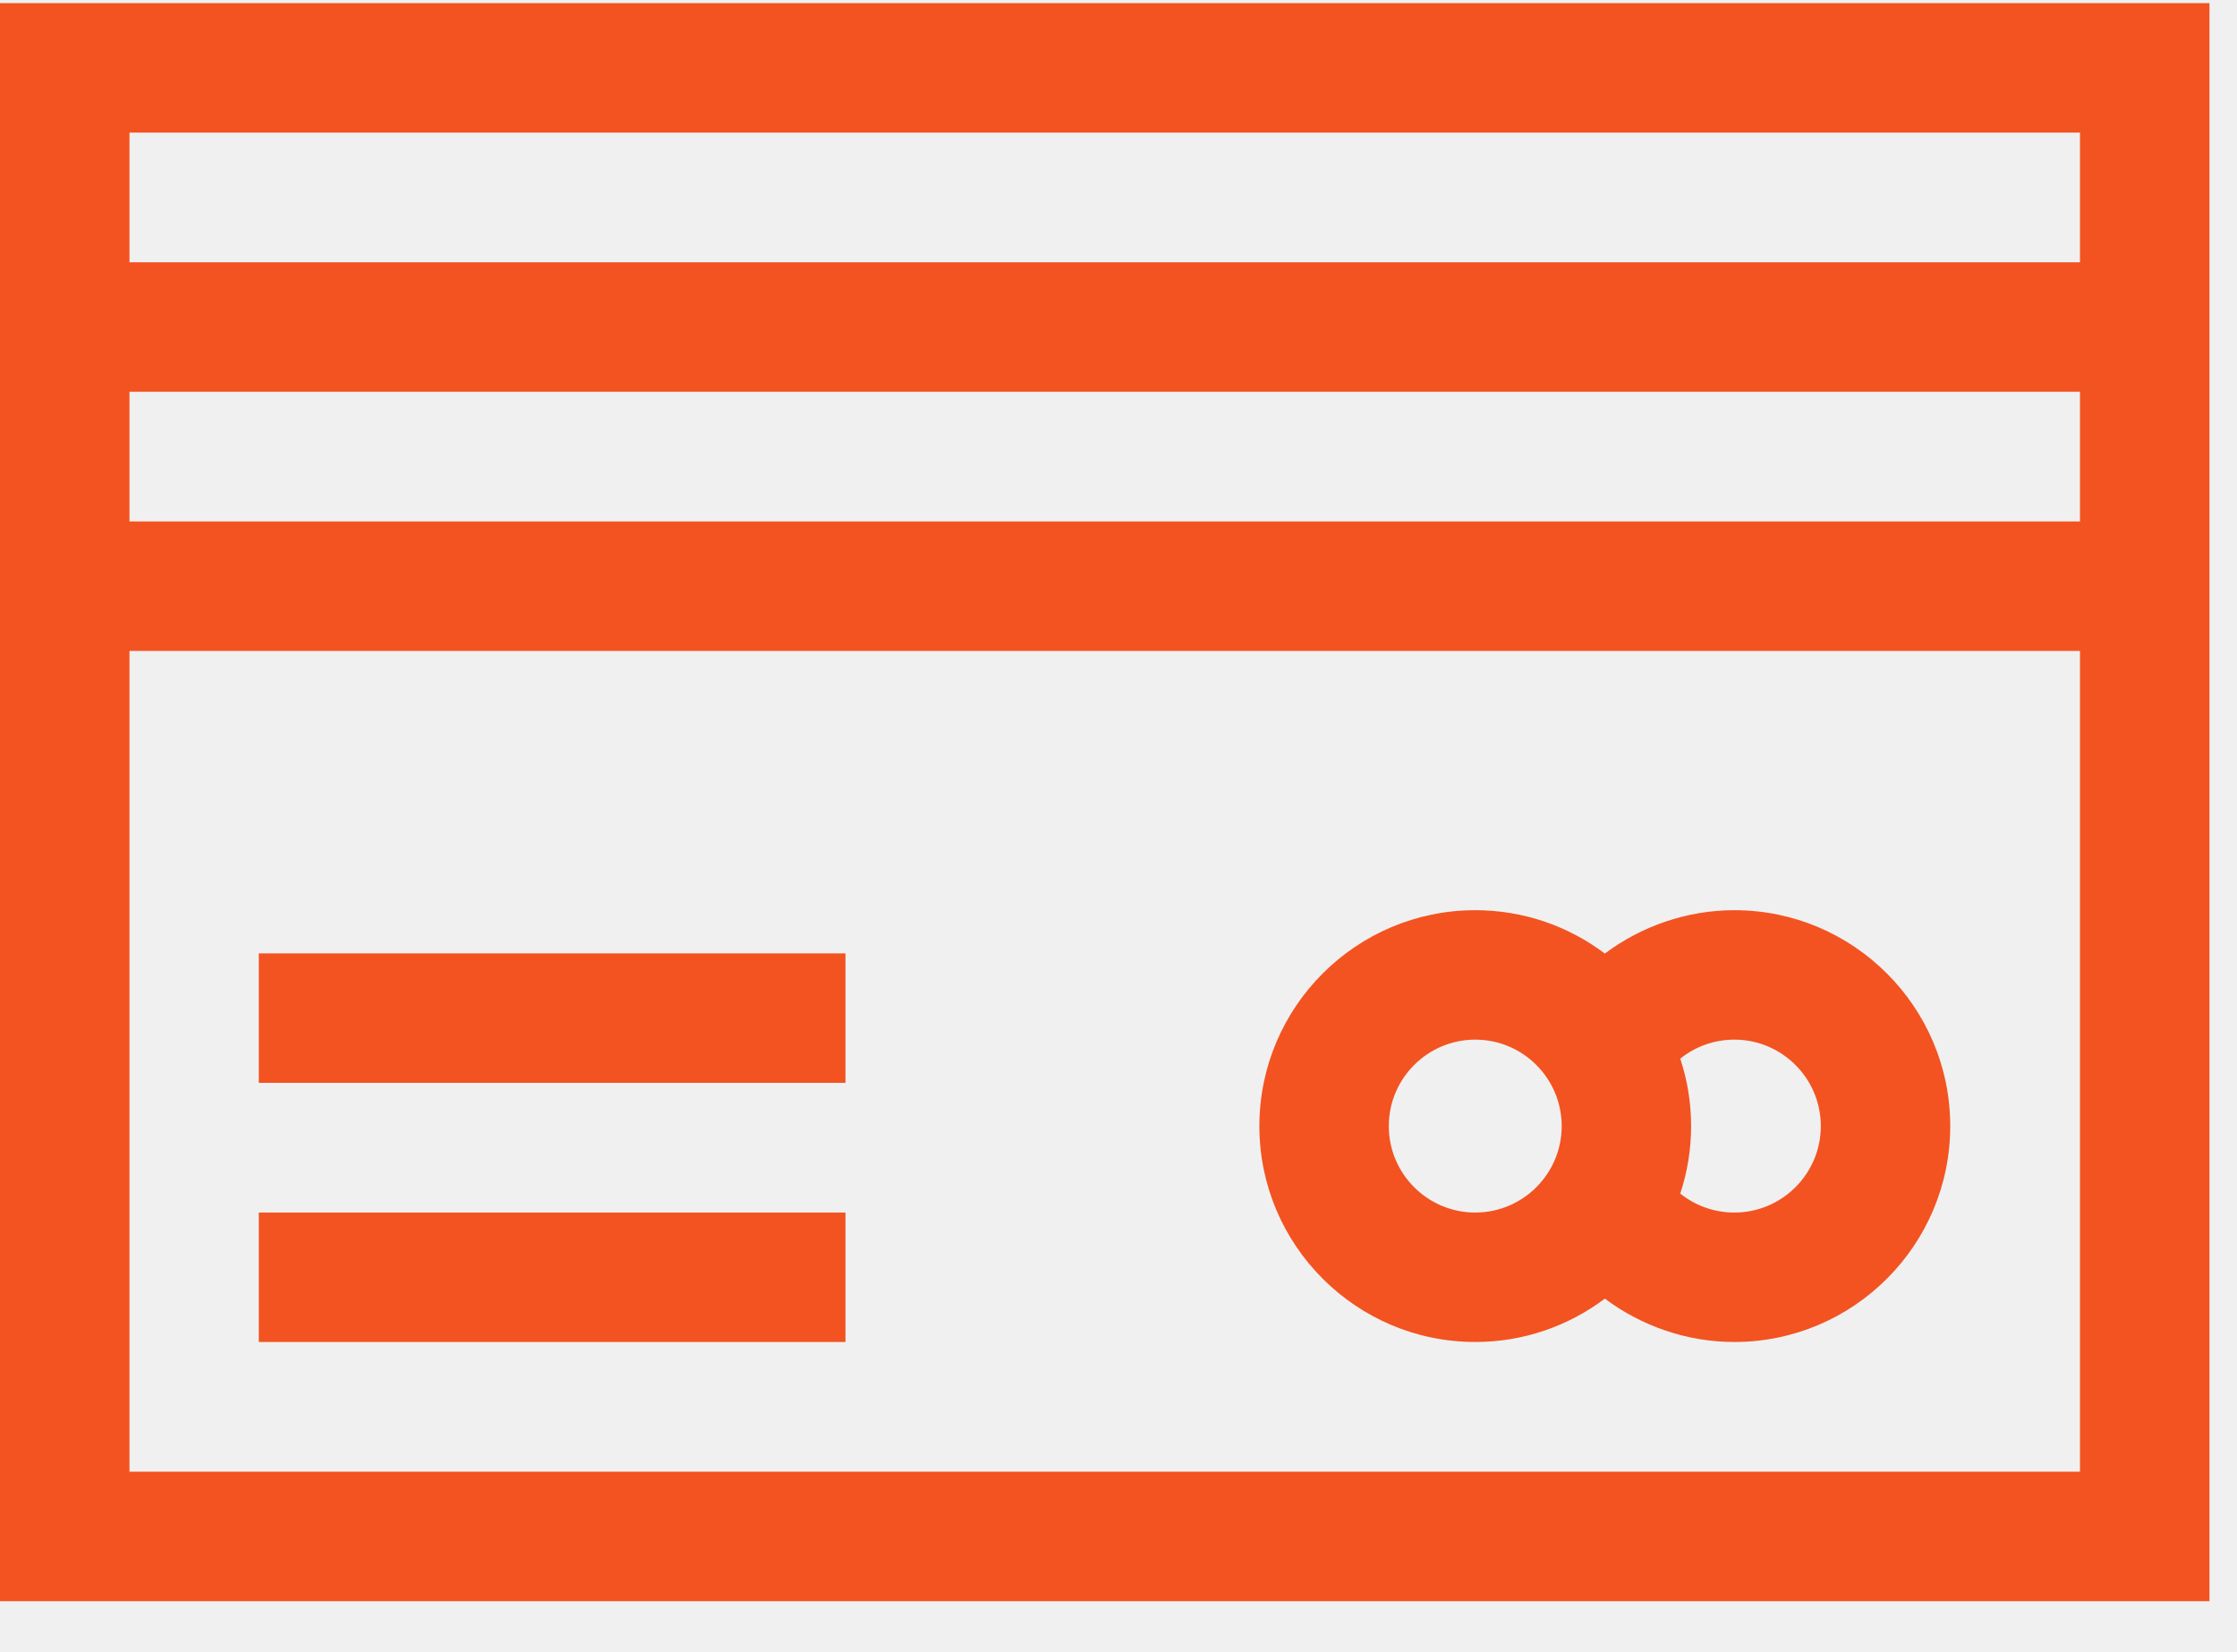
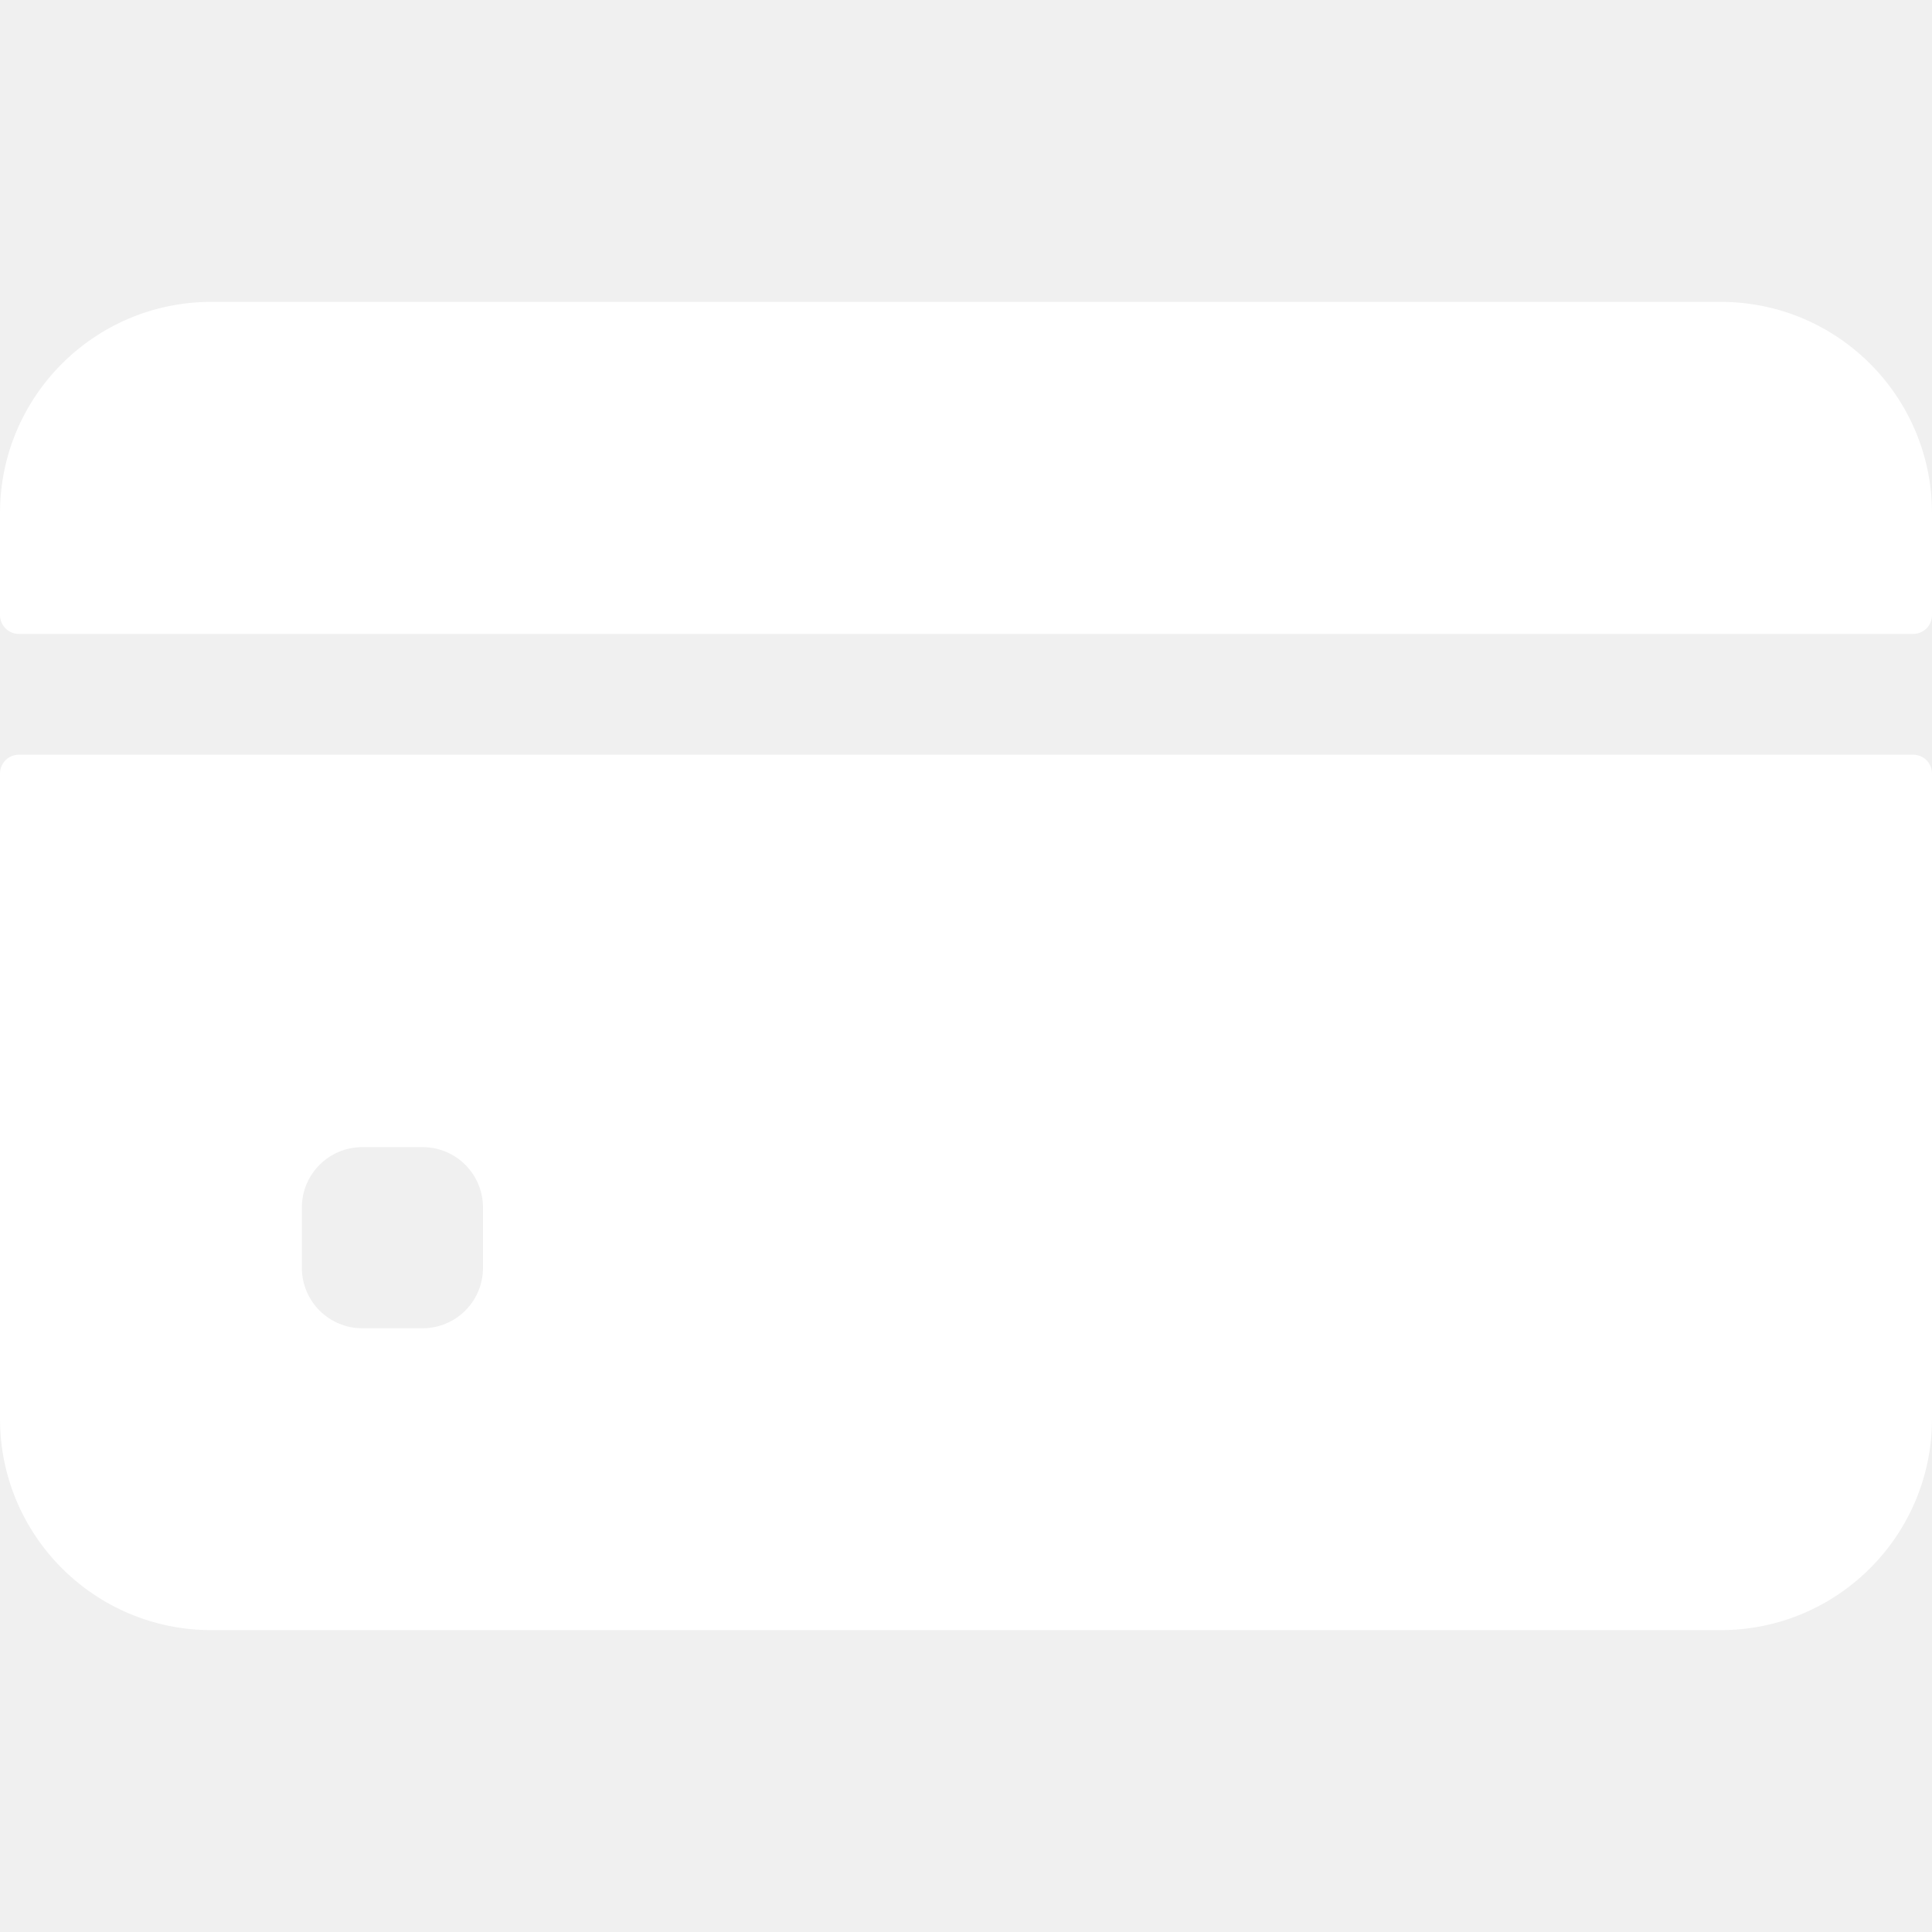
- <svg xmlns="http://www.w3.org/2000/svg" width="42" height="31" viewBox="0 0 42 31" fill="none">
-   <path d="M0 0.059V30.059H41.483V0.059H0ZM39.052 2.489V4.924H2.431V2.489H39.052ZM39.052 7.354V9.789H2.431V7.354H39.052ZM2.431 27.628V12.22H39.052V27.628H2.431Z" fill="#F35321" />
-   <path d="M32.563 17.087C31.678 17.087 30.825 17.382 30.131 17.901C29.453 17.39 28.61 17.087 27.698 17.087C25.463 17.087 23.645 18.905 23.645 21.14C23.645 23.375 25.463 25.193 27.698 25.193C28.61 25.193 29.453 24.89 30.131 24.379C30.825 24.898 31.678 25.193 32.563 25.193C34.798 25.193 36.616 23.375 36.616 21.14C36.616 18.905 34.798 17.087 32.563 17.087ZM27.698 22.763C26.803 22.763 26.075 22.035 26.075 21.14C26.075 20.245 26.803 19.517 27.698 19.517C28.593 19.517 29.321 20.245 29.321 21.14C29.321 22.035 28.593 22.763 27.698 22.763ZM32.563 22.763C32.185 22.763 31.831 22.634 31.547 22.407C31.679 22.008 31.751 21.582 31.751 21.14C31.751 20.698 31.679 20.272 31.547 19.874C31.831 19.646 32.185 19.517 32.563 19.517C33.458 19.517 34.186 20.245 34.186 21.14C34.186 22.035 33.458 22.763 32.563 22.763Z" fill="#F35321" />
-   <path d="M4.859 22.763H15.874V25.193H4.859V22.763Z" fill="#F35321" />
-   <path d="M4.859 17.898H15.874V20.328H4.859V17.898Z" fill="#F35321" />
+ <svg xmlns="http://www.w3.org/2000/svg" width="32" height="32" viewBox="0 0 32 32" fill="none">
+   <g clip-path="url(#clip0_1945_11840)">
+     <path d="M32 10.188V8.5C32 6.567 30.433 5 28.5 5H3.5C1.567 5 0 6.567 0 8.5V10.188C0 10.27 0.033 10.35 0.092 10.409C0.15 10.467 0.23 10.5 0.312 10.5H31.688C31.77 10.5 31.85 10.467 31.909 10.409C31.967 10.35 32 10.27 32 10.188ZM0 12.812V23.5C0 25.433 1.567 27 3.5 27H28.5C30.433 27 32 25.433 32 23.5V12.812C32 12.73 31.967 12.65 31.909 12.591C31.85 12.533 31.77 12.5 31.688 12.5H0.312C0.23 12.5 0.15 12.533 0.092 12.591C0.033 12.65 0 12.73 0 12.812ZM8 21C8 21.552 7.552 22 7 22H6C5.448 22 5 21.552 5 21V20C5 19.448 5.448 19 6 19H7C7.552 19 8 19.448 8 20V21Z" fill="white" />
+   </g>
+   <defs>
+     <clipPath id="clip0_1945_11840">
+       <rect width="32" height="32" fill="white" />
+     </clipPath>
+   </defs>
</svg>
